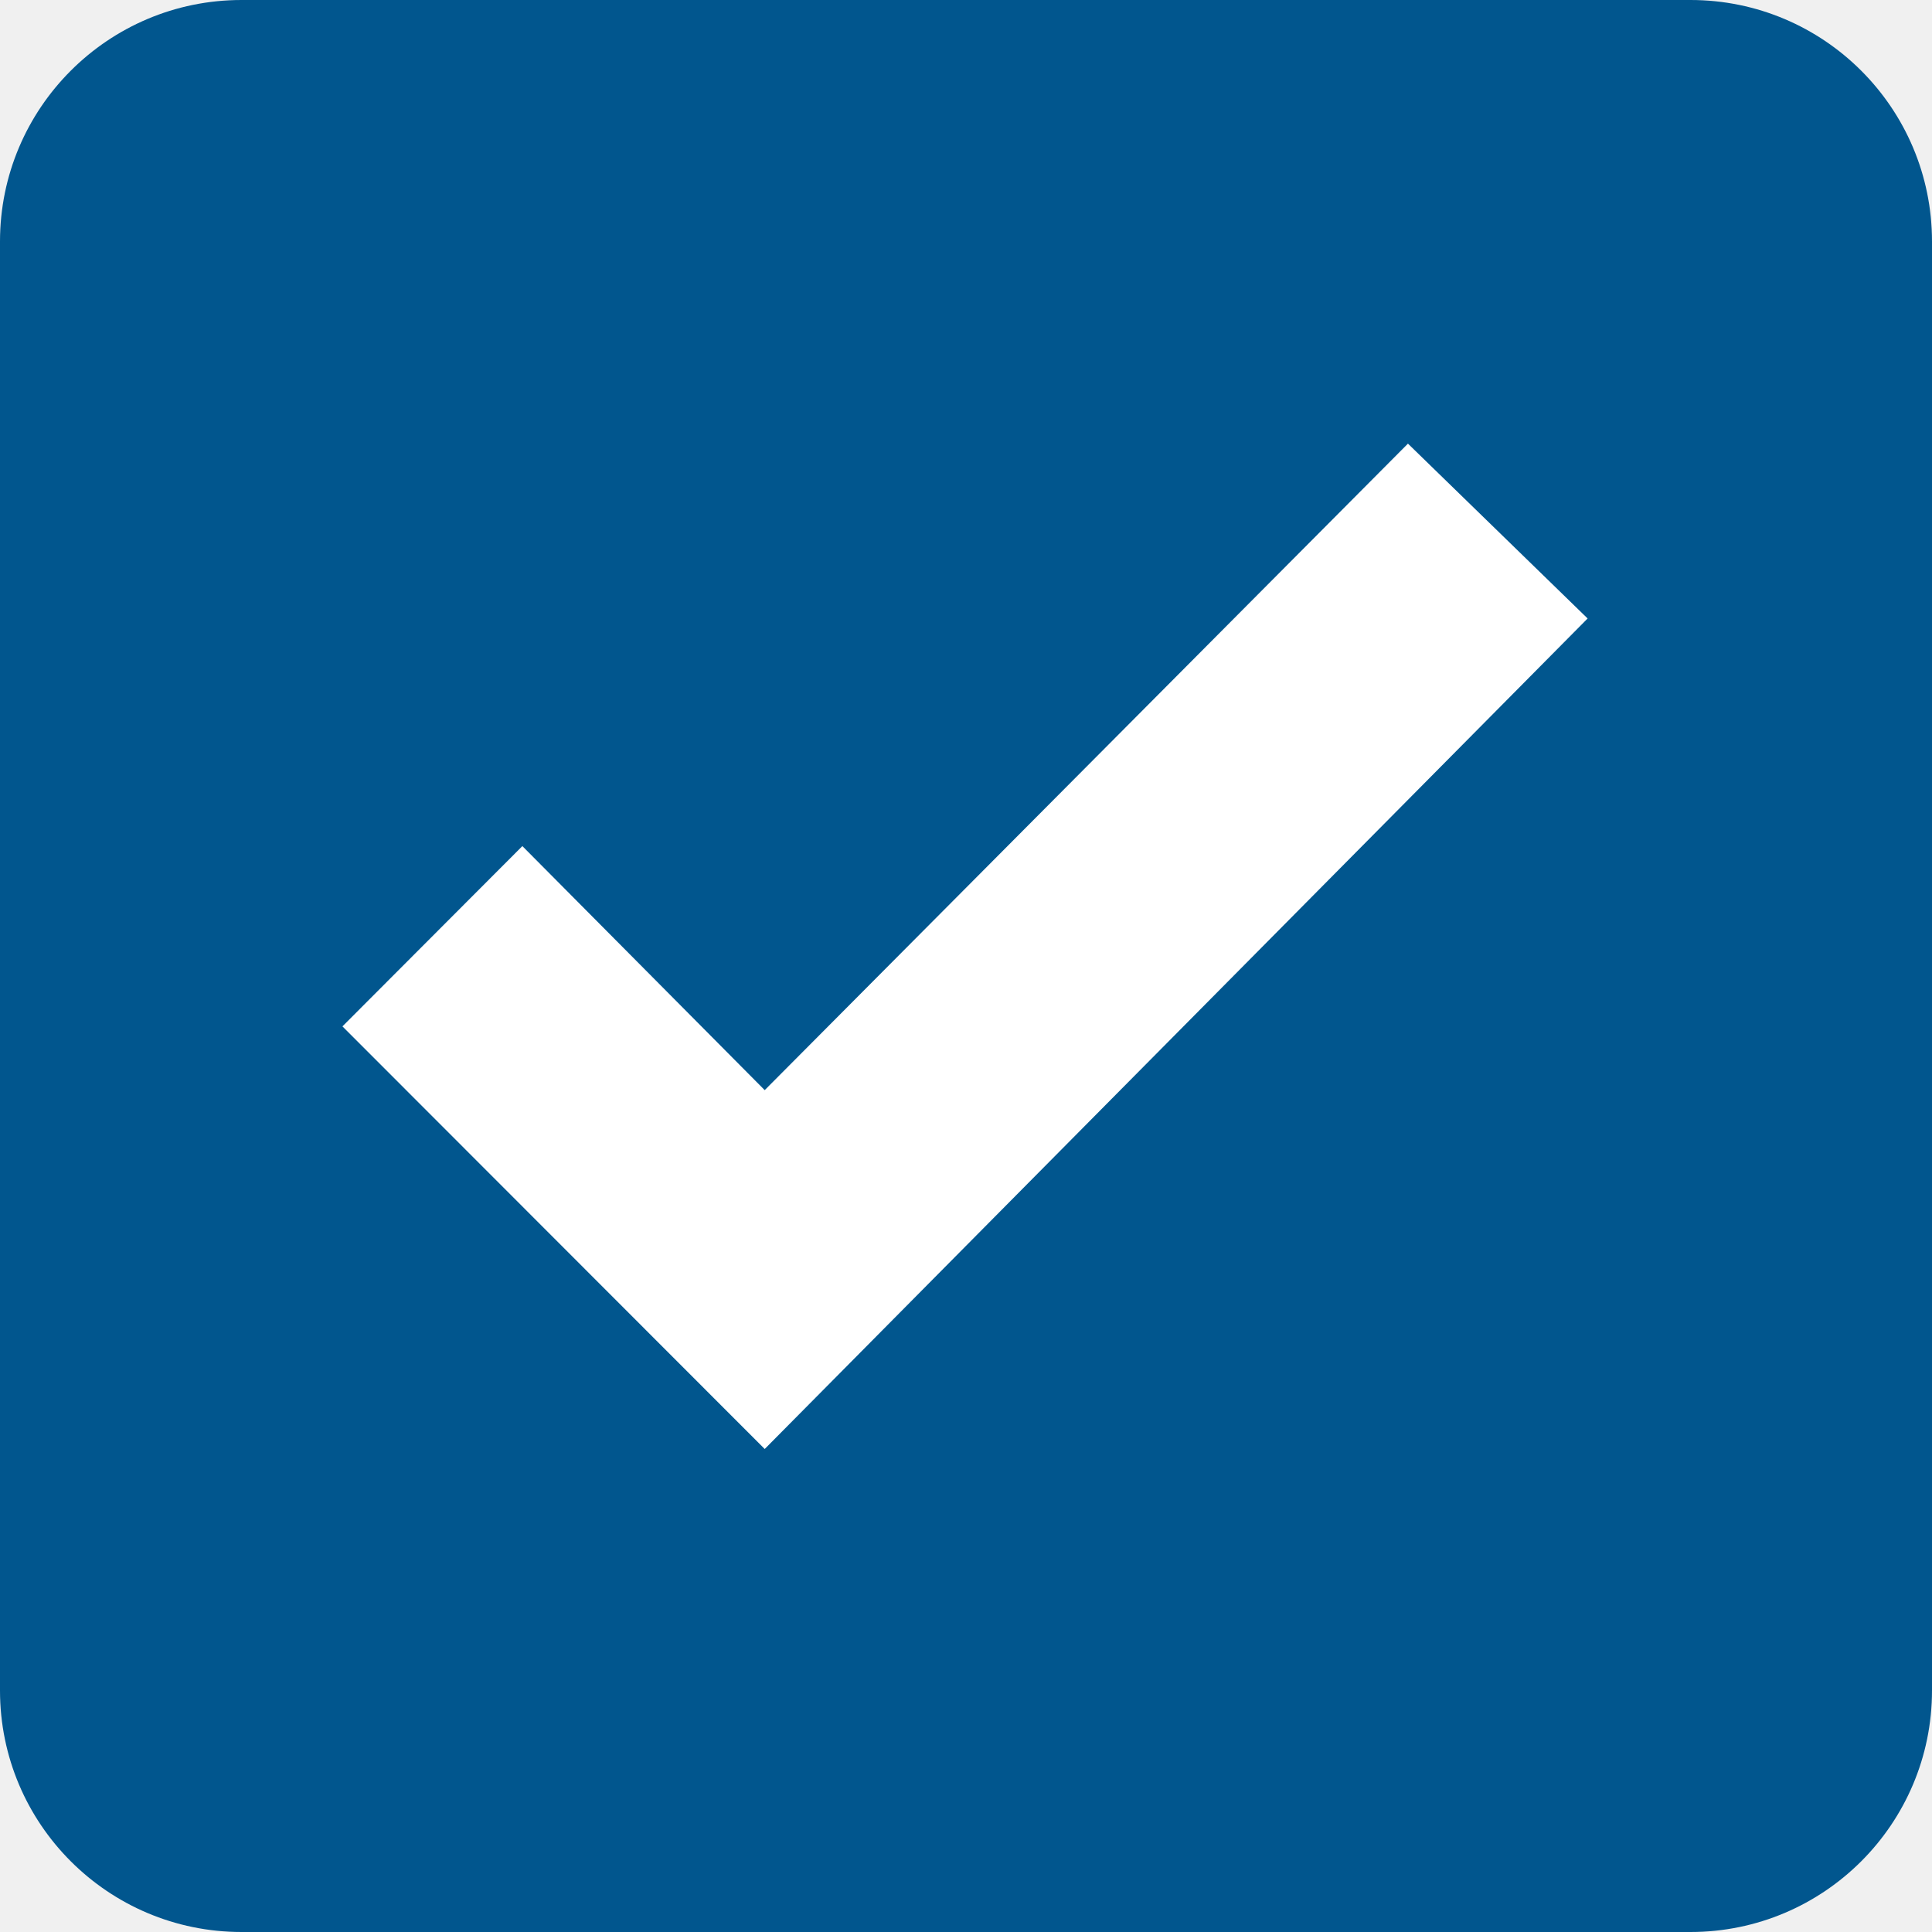
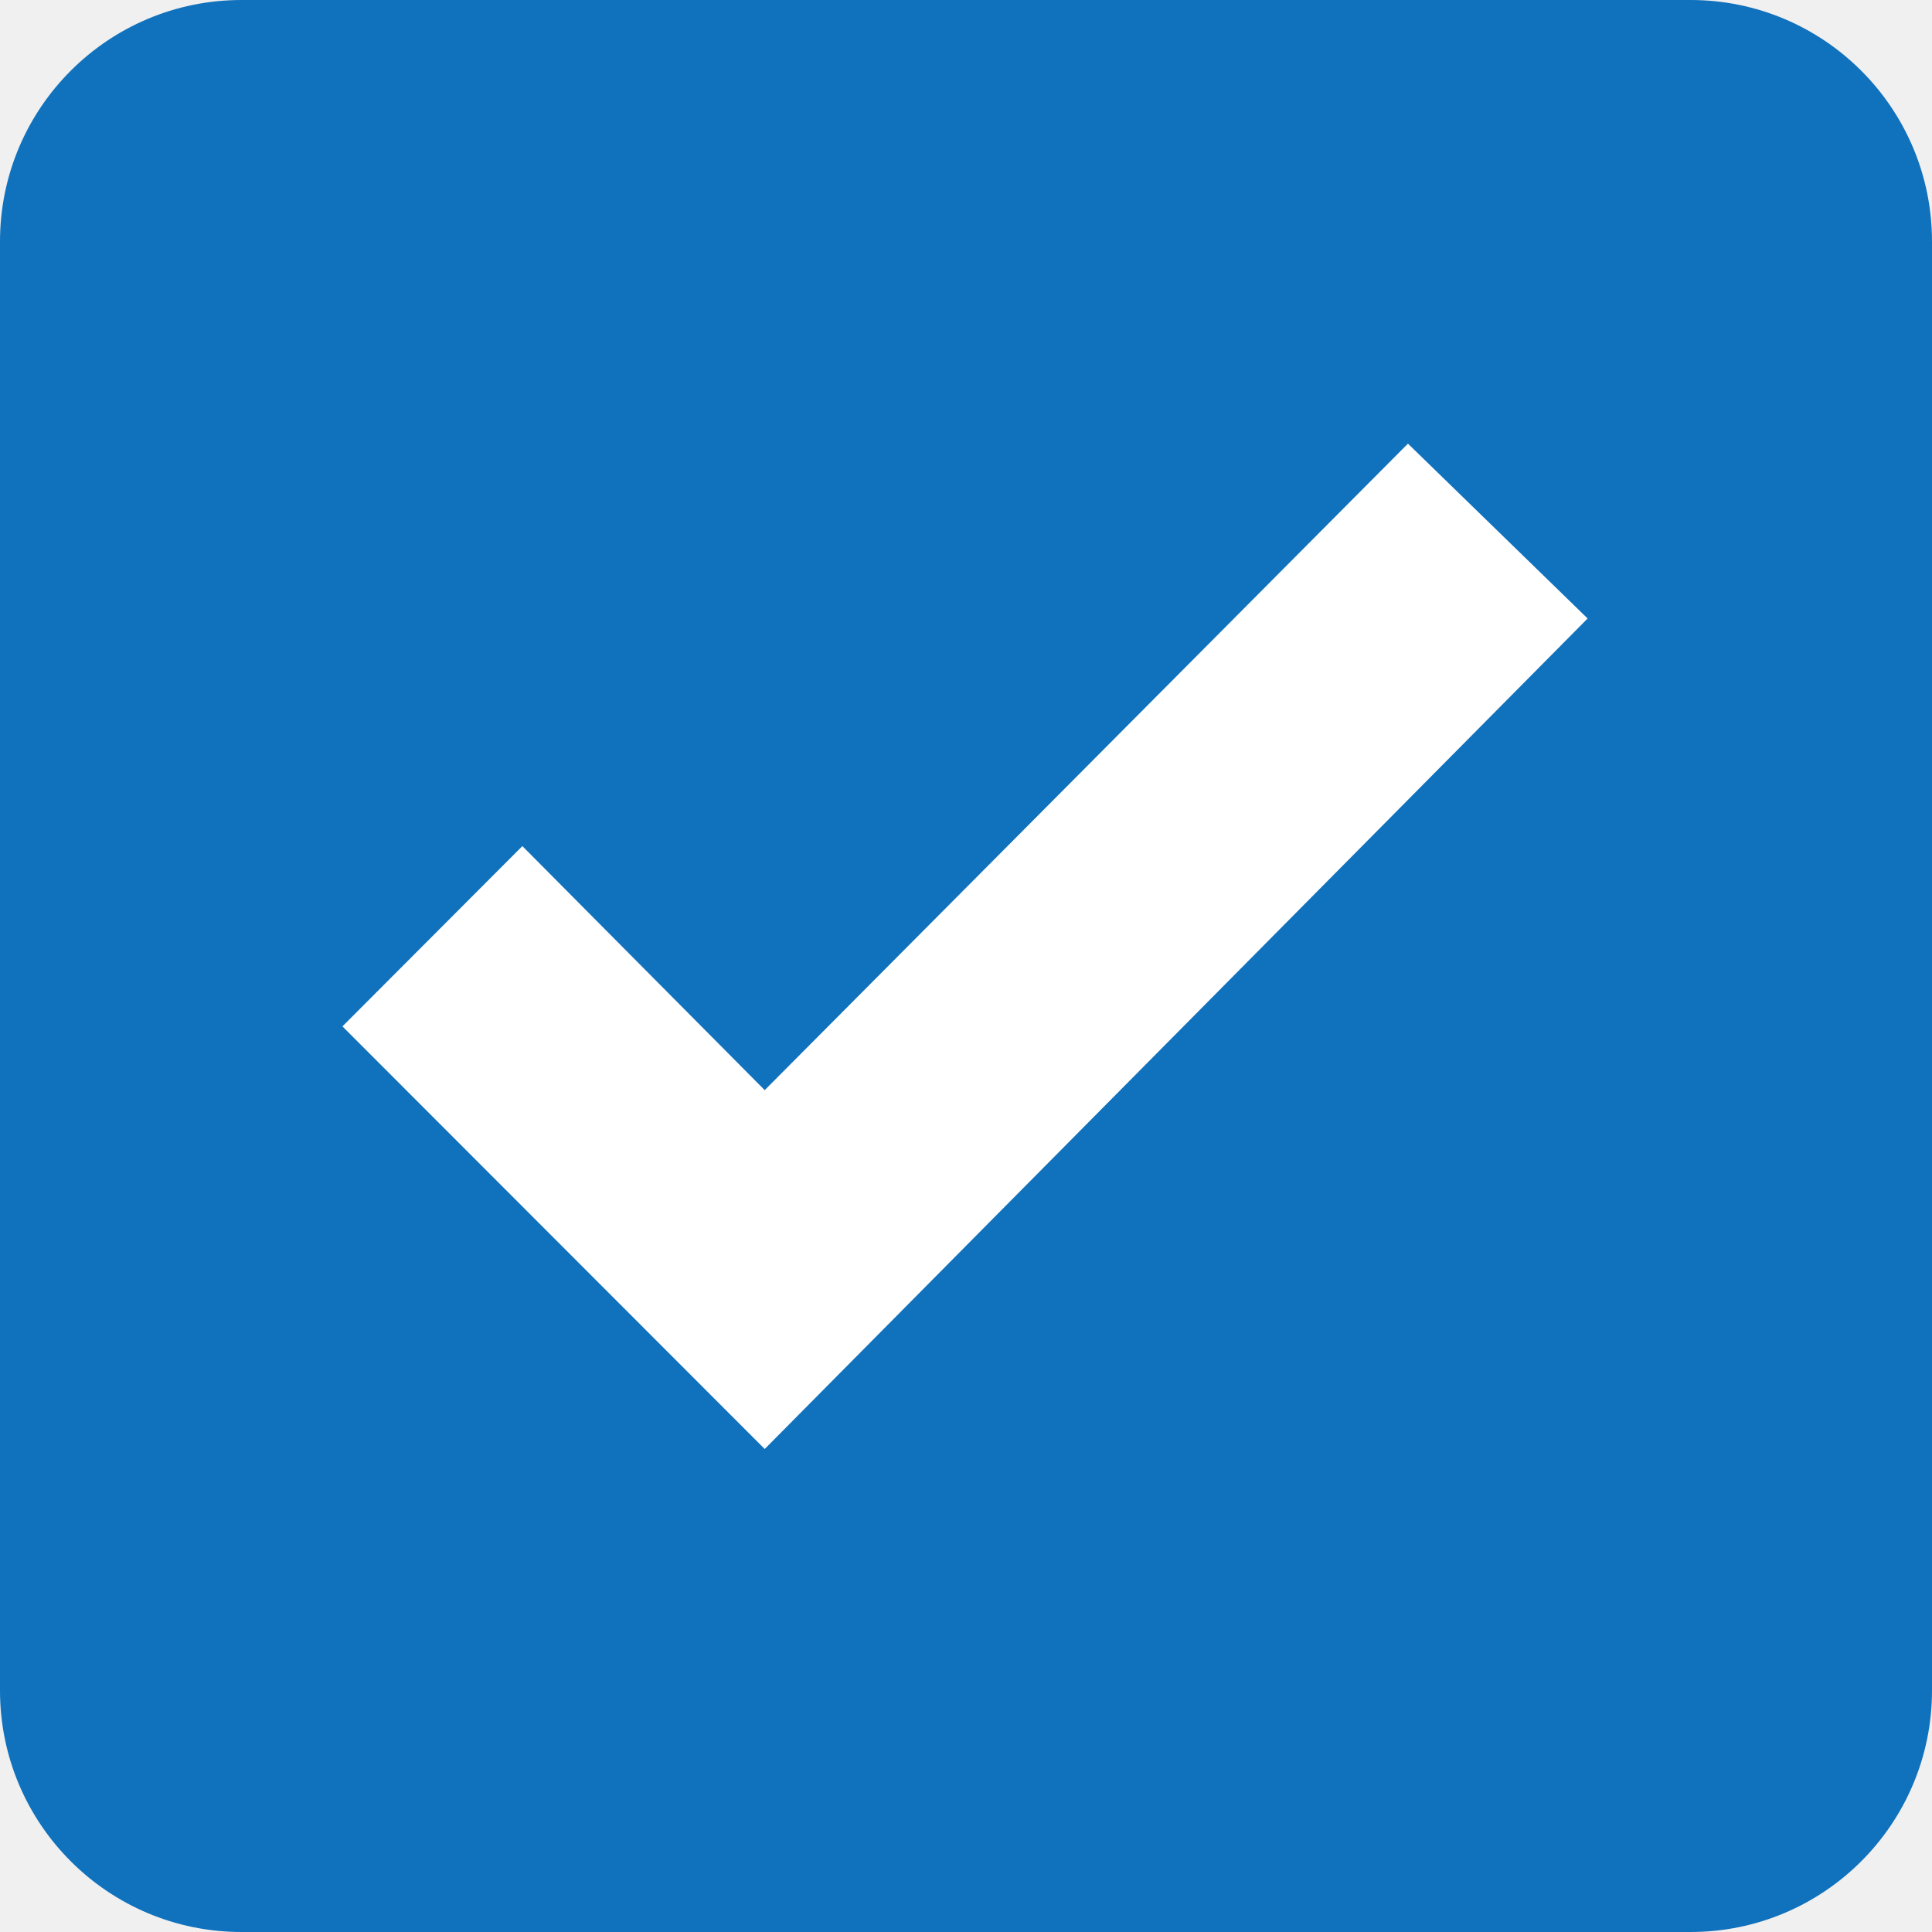
- <svg xmlns="http://www.w3.org/2000/svg" width="16px" height="16px" viewBox="0 1 16 16" version="1.1">
+ <svg xmlns="http://www.w3.org/2000/svg" width="16px" height="16px" viewBox="0 0 16 16" version="1.1">
  <defs />
-   <rect id="Check-Background" stroke="none" fill="#01568E" fill-rule="evenodd" x="0" y="1" width="16" height="16" rx="2" />
-   <polygon id="Rectangle-34" stroke="none" fill="#FFFFFF" fill-rule="evenodd" points="6.333 13 2.836 9.5 4.326 8.007 6.333 10.028 11.66 4.674 13.148 6.122" />
+   <g id="Symbols" stroke="none" stroke-width="1" fill="none" fill-rule="evenodd">
+     <g id="Checkbox-/-Checked" transform="translate(0, -2)">
+       <g id="Group-2" transform="translate(0, 2)">
+         <rect id="Check-Background" fill="#1071BC" x="0" y="0" width="16" height="16" rx="2" />
+         <polygon id="Rectangle-34" fill="#FFFFFF" points="6.333 12 2.836 8.5 4.326 7.007 6.333 9.028 11.66 3.674 13.148 5.122" />
+       </g>
+     </g>
+   </g>
</svg>
